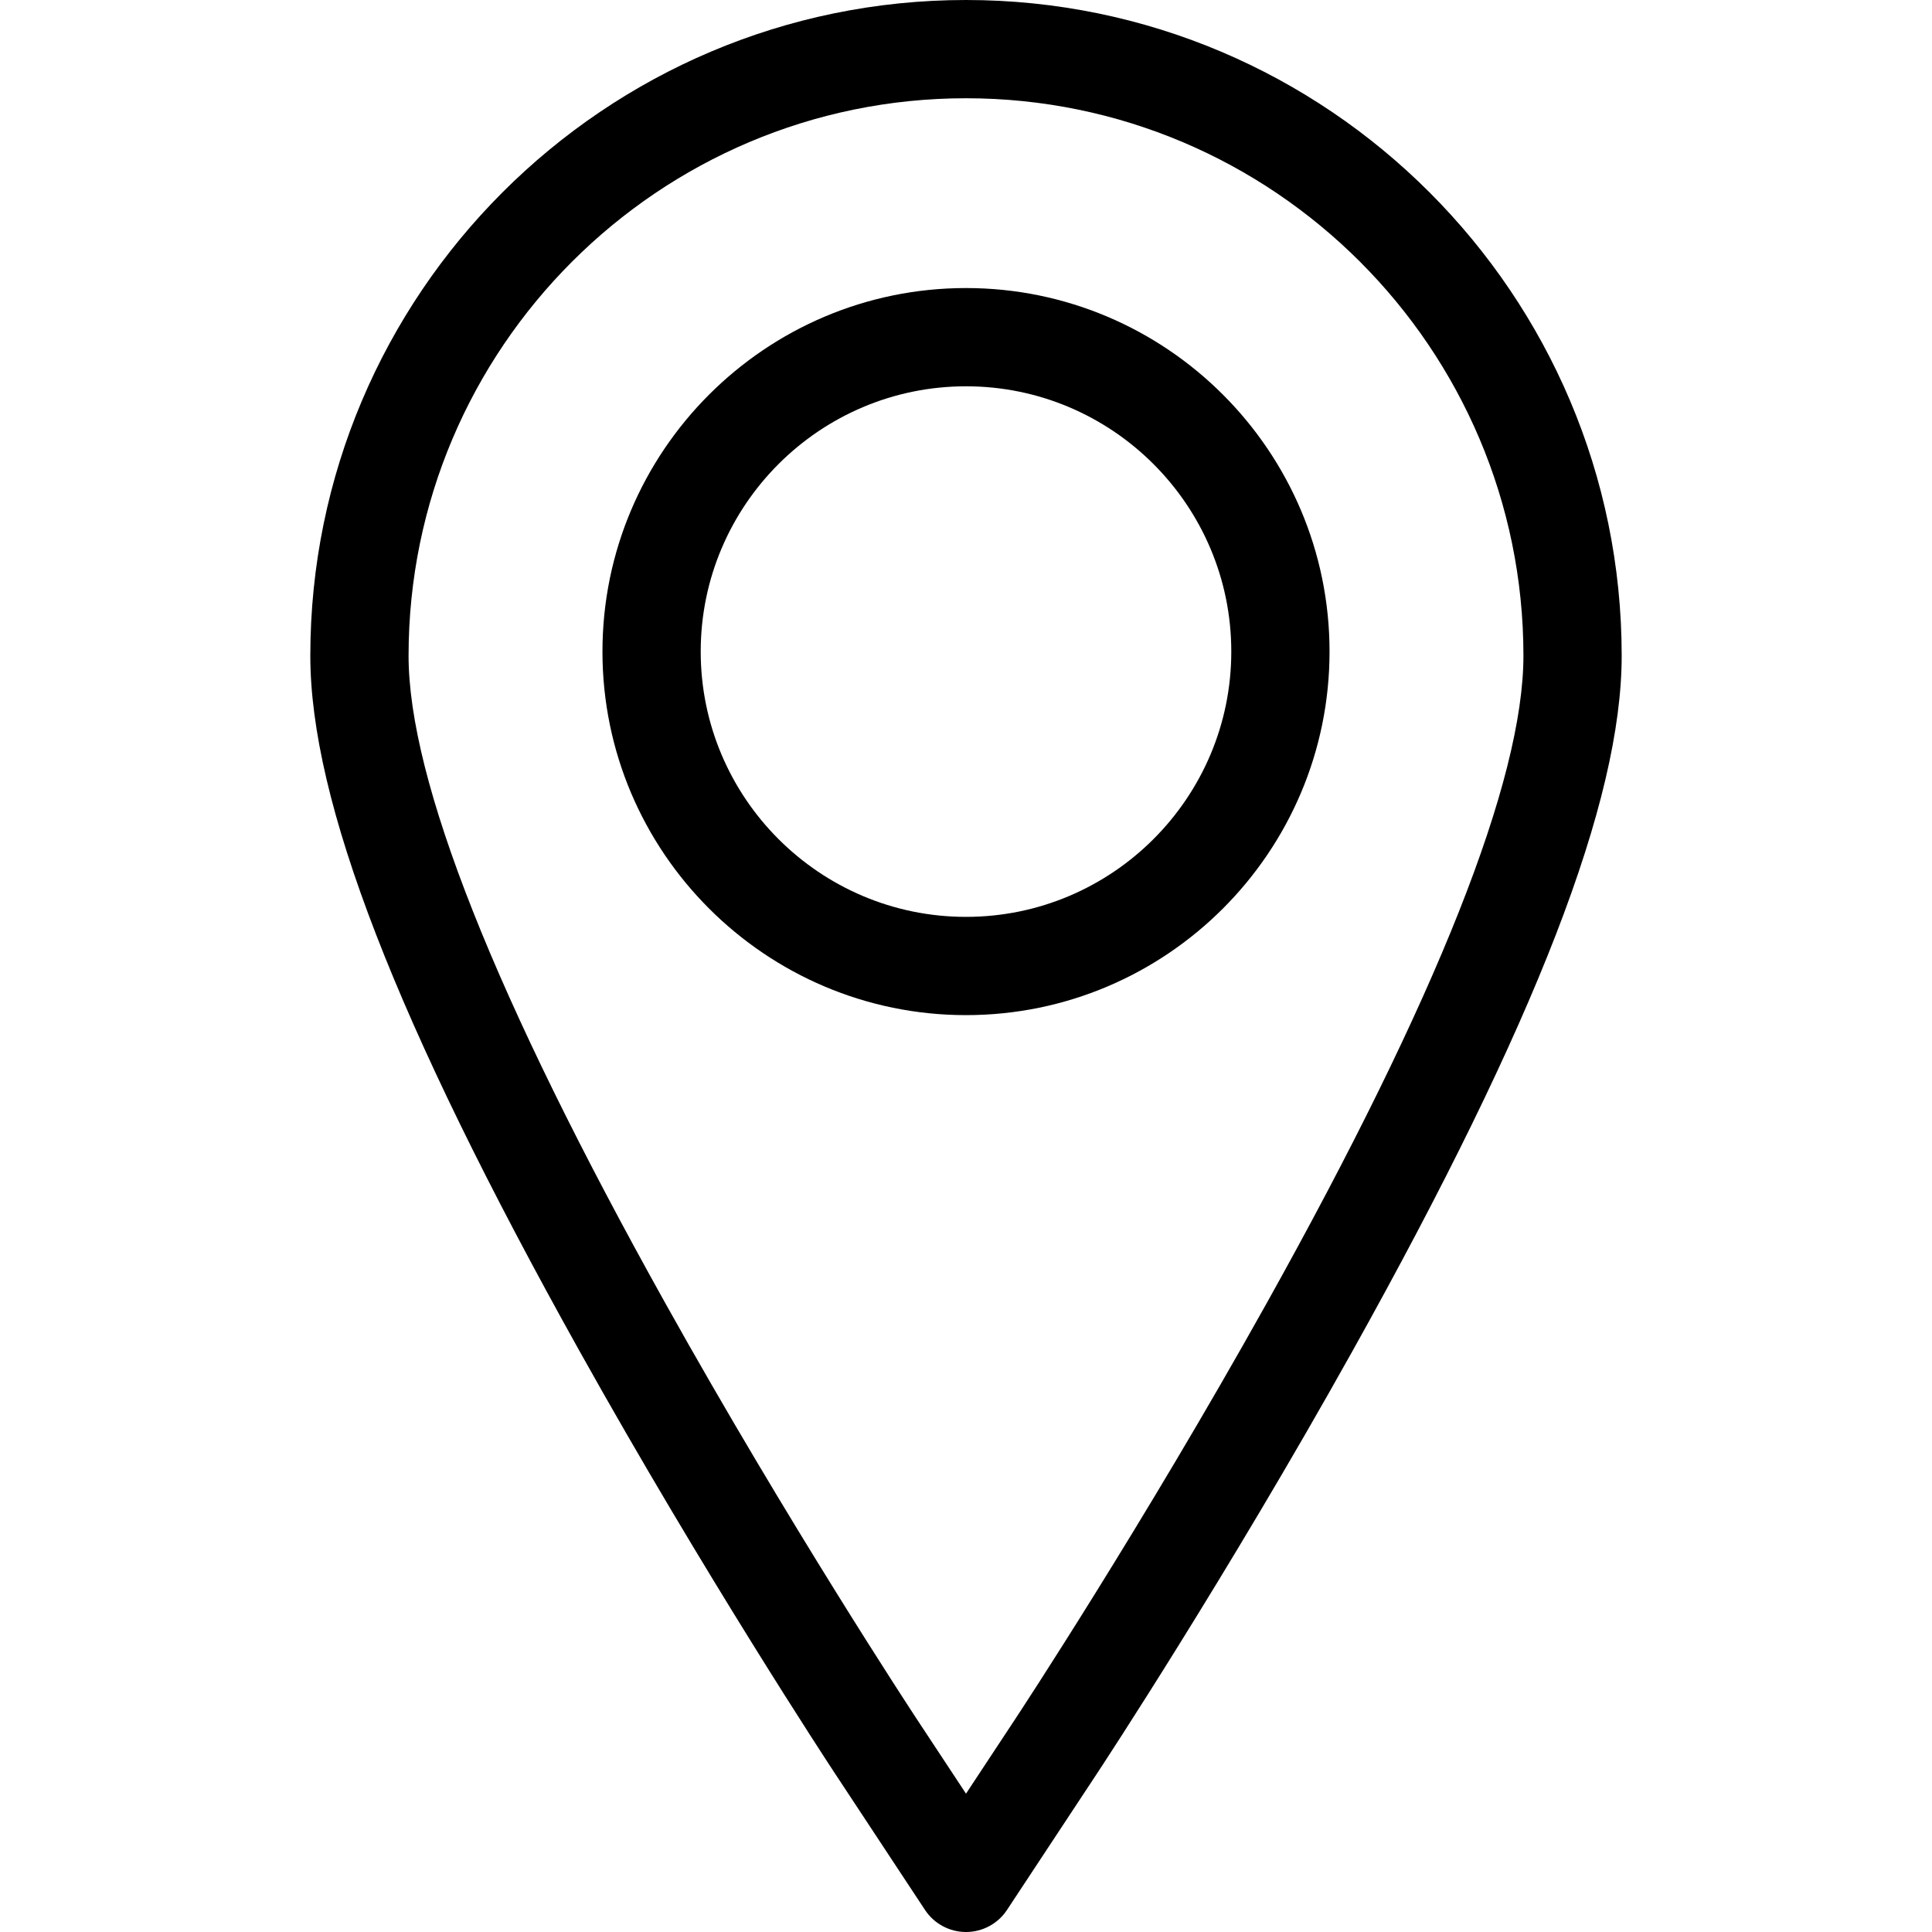
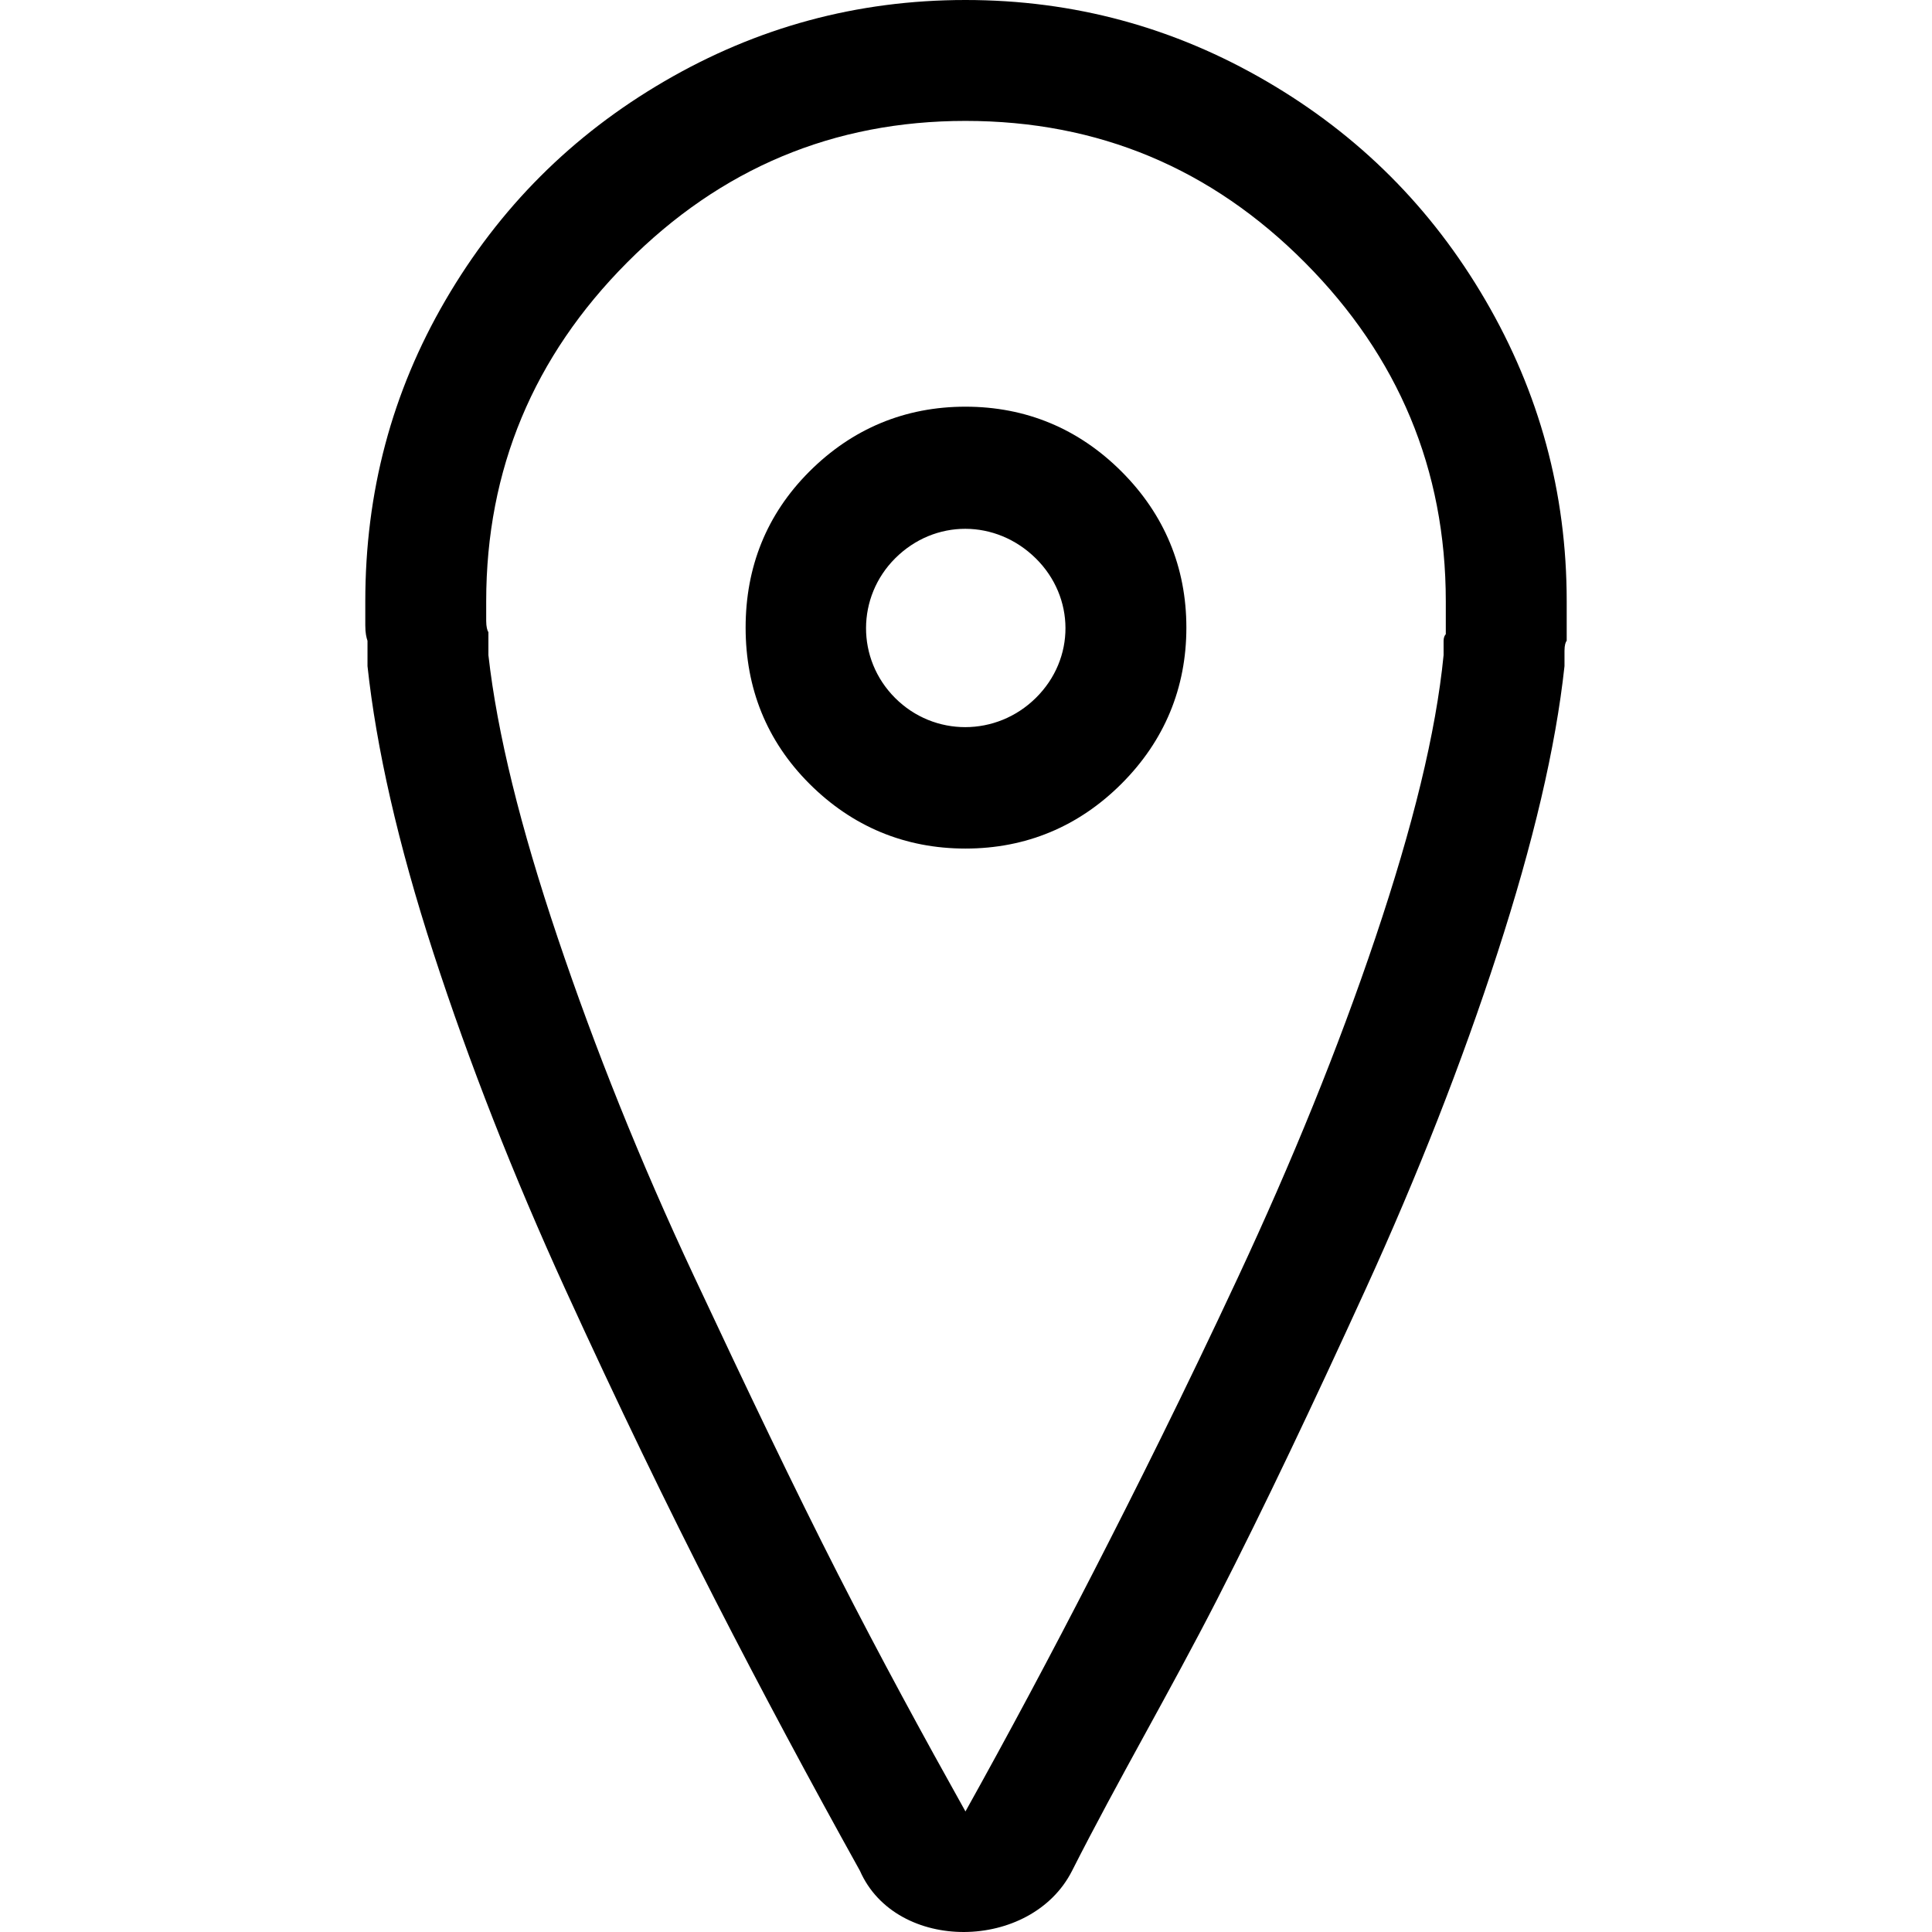
- <svg xmlns="http://www.w3.org/2000/svg" version="1.1" id="Capa_1" x="0px" y="0px" width="491.582px" height="491.582px" viewBox="0 0 491.582 491.582" style="enable-background:new 0 0 491.582 491.582;" xml:space="preserve">
+ <svg xmlns="http://www.w3.org/2000/svg" version="1.1" id="Capa_1" x="0px" y="0px" width="792px" height="792.001px" viewBox="0 0 792 792.001" style="enable-background:new 0 0 792 792.001;" xml:space="preserve">
  <g>
    <g>
-       <path d="M245.791,0C153.799,0,78.957,74.841,78.957,166.833c0,36.967,21.764,93.187,68.493,176.926    c31.887,57.138,63.627,105.4,64.966,107.433l22.941,34.773c2.313,3.507,6.232,5.617,10.434,5.617s8.121-2.11,10.434-5.617    l22.94-34.771c1.326-2.01,32.835-49.855,64.967-107.435c46.729-83.735,68.493-139.955,68.493-176.926    C412.625,74.841,337.783,0,245.791,0z M322.302,331.576c-31.685,56.775-62.696,103.869-64.003,105.848l-12.508,18.959    l-12.504-18.954c-1.314-1.995-32.563-49.511-64.007-105.853c-43.345-77.676-65.323-133.104-65.323-164.743    C103.957,88.626,167.583,25,245.791,25s141.834,63.626,141.834,141.833C387.625,198.476,365.647,253.902,322.302,331.576z" />
-       <path d="M245.791,73.291c-51.005,0-92.5,41.496-92.5,92.5s41.495,92.5,92.5,92.5s92.5-41.496,92.5-92.5    S296.796,73.291,245.791,73.291z M245.791,233.291c-37.22,0-67.5-30.28-67.5-67.5s30.28-67.5,67.5-67.5    c37.221,0,67.5,30.28,67.5,67.5S283.012,233.291,245.791,233.291z" />
+       <path d="M608.905,123.015c-22.08-37.855-51.812-67.597-89.668-89.668C481.391,11.266,440.383,0,395.779,0    c-44.613,0-85.621,11.266-123.467,33.347c-37.855,22.071-67.588,51.813-89.668,89.668    c-22.081,37.846-32.895,78.854-32.895,123.458v9.911c0,3.163,0.452,4.96,0.903,6.316v0.894v4.96v4.508    c3.605,33.347,12.41,72.615,27.031,117.604c14.669,45.122,32.712,91.101,54.072,137.886    c21.446,46.949,41.912,89.217,61.282,127.062c19.379,37.855,39.201,74.798,59.484,111.297c14.862,33.799,70.192,33.107,86.958,0    c18.869-37.249,40.104-73.441,59.484-111.297c19.369-37.846,39.461-80.286,60.83-127.062    c21.436-46.948,39.451-92.889,54.072-137.886c14.658-45.123,23.877-84.256,27.482-117.604v-6.306c0-2.259,0.451-3.605,0.904-4.057    v-6.316v-9.911C642.252,201.869,630.985,160.861,608.905,123.015z M592.688,254.586v5.402c-0.451,0.452-0.904,1.355-0.904,2.711    v5.854c-3.152,31.992-12.621,70.289-27.934,115.806c-15.324,45.507-34.252,91.917-56.332,139.232    c-22.07,47.314-42.074,87.323-59.475,121.208c-17.303,33.702-34.691,66.242-52.265,97.781    c-17.13-30.646-34.789-63.041-52.274-97.329c-17.668-34.645-37.038-75.211-59.023-122.112    c-22.167-47.266-40.556-93.272-55.879-138.78c-15.323-45.517-24.782-83.814-28.387-115.806v-4.96v-4.499    c-0.452-0.452-0.904-2.259-0.904-4.508v-8.113c0-54.072,19.485-100.367,57.677-138.78c38.413-38.644,84.717-58.129,138.79-58.129    c54.515,0,100.819,19.485,139.231,58.129c38.184,38.413,57.678,84.708,57.678,138.78V254.586z" />
+       <path d="M395.779,166.715c-24.792,0-46.42,9.017-63.993,26.589c-17.572,17.572-26.127,39.201-26.127,63.983    s8.556,46.411,26.127,63.983c17.572,17.572,39.201,26.589,63.993,26.589c24.782,0,46.411-9.017,63.983-26.589    s26.578-39.201,26.578-63.983s-9.006-46.411-26.578-63.983S420.561,166.715,395.779,166.715z M424.608,286.125    c-16.102,15.89-41.672,15.996-57.667,0c-16.005-15.996-15.774-41.451,0-57.225c16.217-16.217,41.335-16.102,57.667,0    C440.719,244.791,440.95,270.024,424.608,286.125z" />
    </g>
  </g>
  <g>
</g>
  <g>
</g>
  <g>
</g>
  <g>
</g>
  <g>
</g>
  <g>
</g>
  <g>
</g>
  <g>
</g>
  <g>
</g>
  <g>
</g>
  <g>
</g>
  <g>
</g>
  <g>
</g>
  <g>
</g>
  <g>
</g>
</svg>
